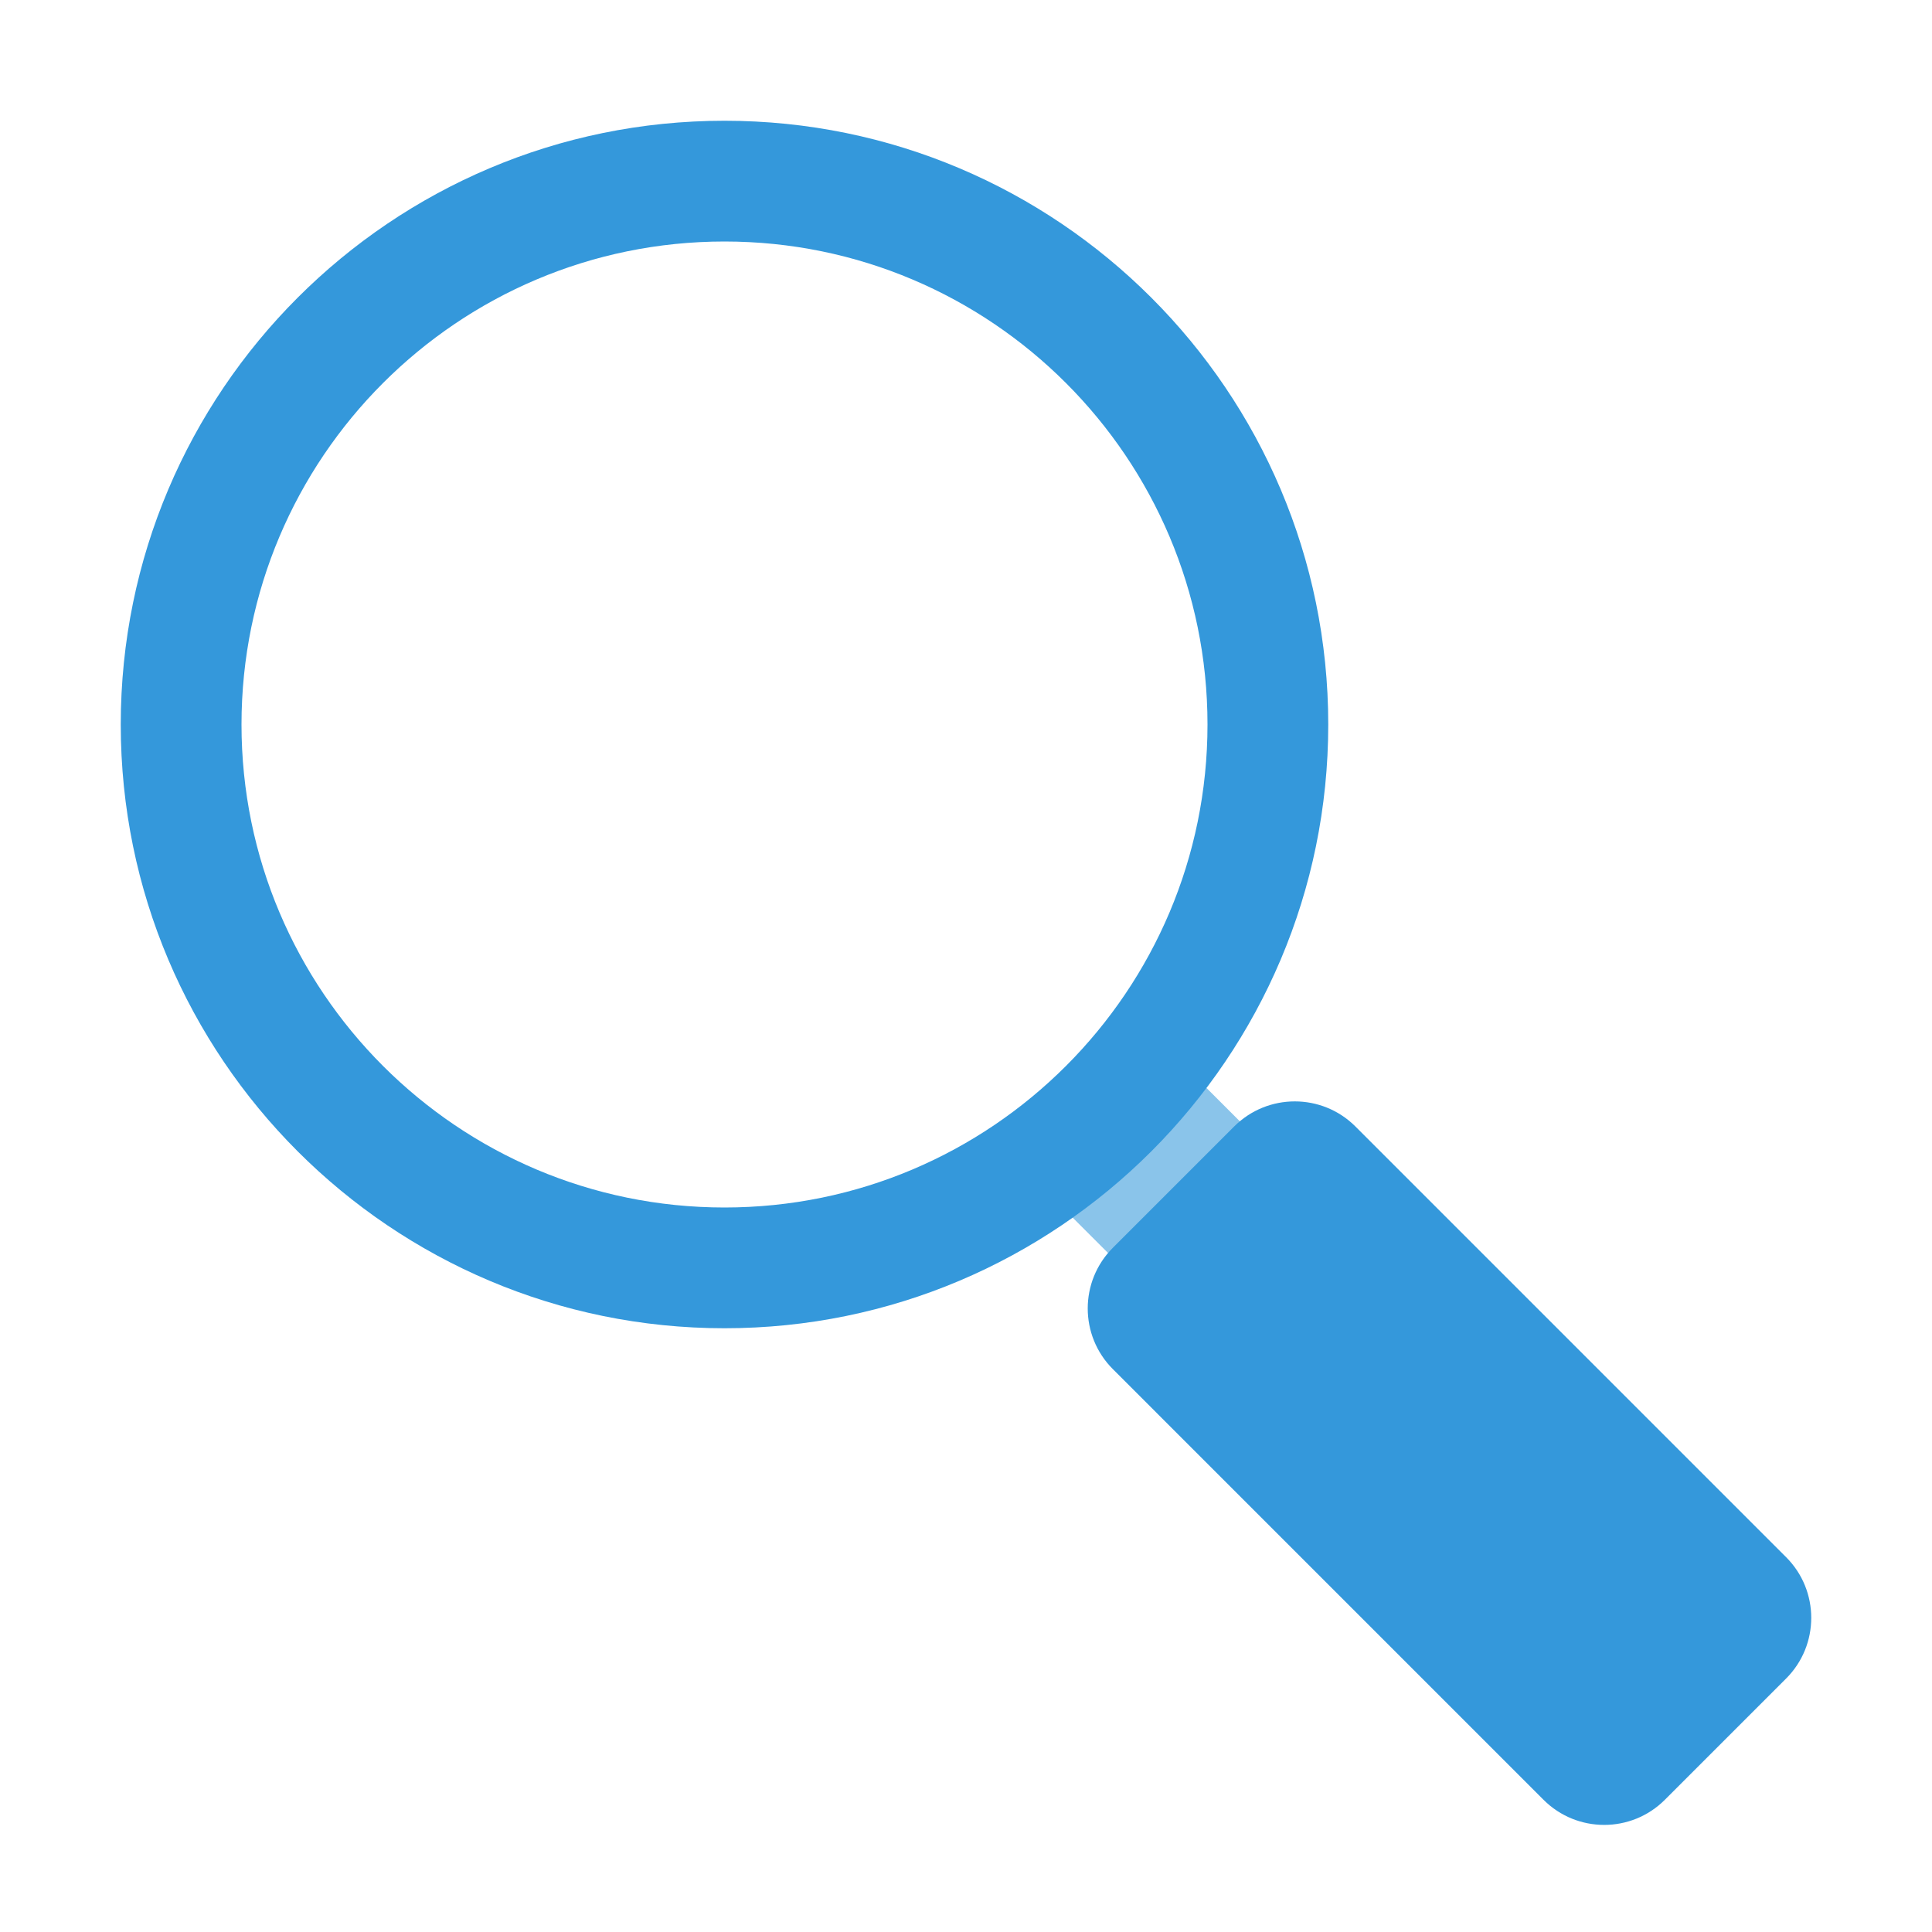
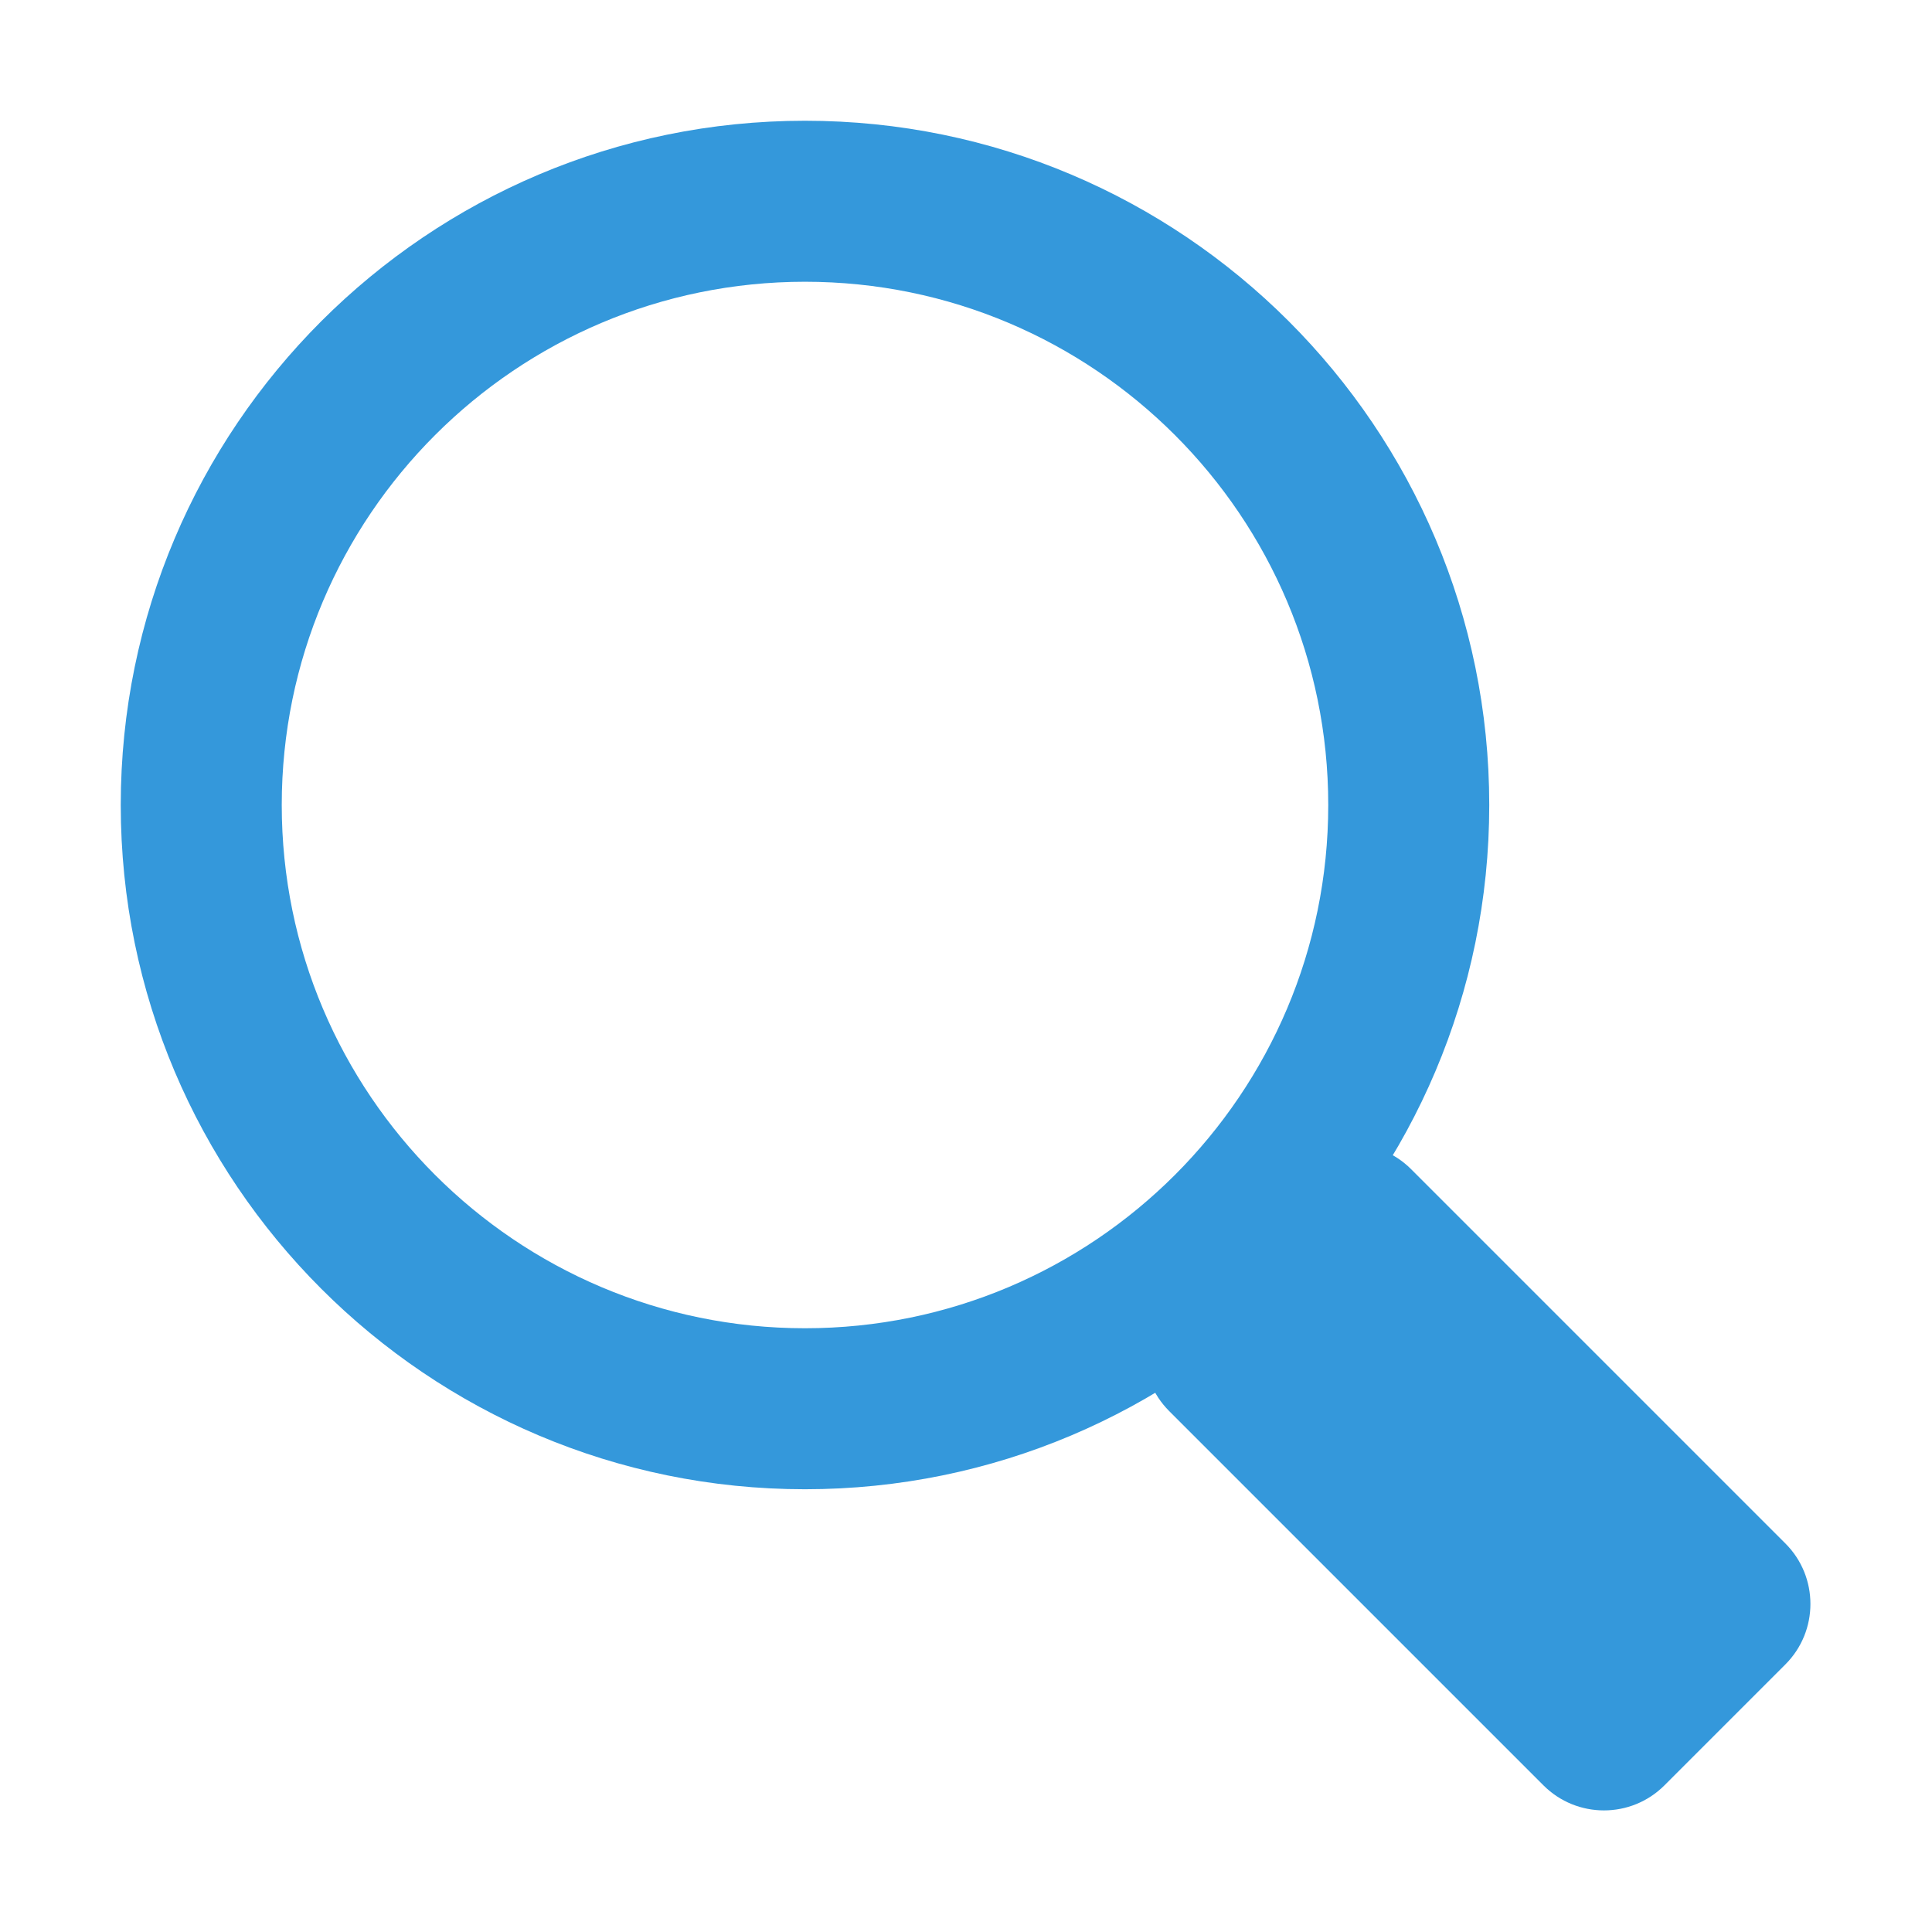
<svg xmlns="http://www.w3.org/2000/svg" clip-rule="evenodd" fill-rule="evenodd" stroke-linejoin="round" stroke-miterlimit="2" viewBox="0 0 48 48">
-   <path d="m29 30h5v4h-5z" fill="#8ac4ea" transform="matrix(.654594 -.654594 .53033 .53033 -8.6865 32.8814)" />
  <g fill="#3498db">
-     <path d="m45.395 36.607c0-1.176-.955-2.131-2.131-2.131h-15.133c-1.176 0-2.131.955-2.131 2.131v4.262c0 1.176.955 2.131 2.131 2.131h15.133c1.176 0 2.131-.955 2.131-2.131z" transform="matrix(.707107 .707107 -.707107 .707107 38.1621 -16.2823)" />
-     <path d="m18 3c8.279 0 15 6.721 15 15s-6.721 15-15 15-15-6.721-15-15 6.721-15 15-15zm0 3c6.623 0 12 5.377 12 12s-5.377 12-12 12-12-5.377-12-12 5.377-12 12-12z" />
+     <path d="m15 39.5c0-.828-.602-1.5-1.343-1.5h-8.314c-.741 0-1.343.672-1.343 1.5v3c0 .828.602 1.5 1.343 1.5h8.314c.741 0 1.343-.672 1.343-1.5z" transform="matrix(1.11848 1.11848 -1.00173 1.00173 67.1486 -14.9937)" />
+     <path d="m20 3c9.383 0 17 7.617 17 17s-7.617 17-17 17-17-7.617-17-17 7.617-17 17-17zm0 4c7.175 0 13 5.825 13 13s-5.825 13-13 13-13-5.825-13-13 5.825-13 13-13z" />
  </g>
</svg>
